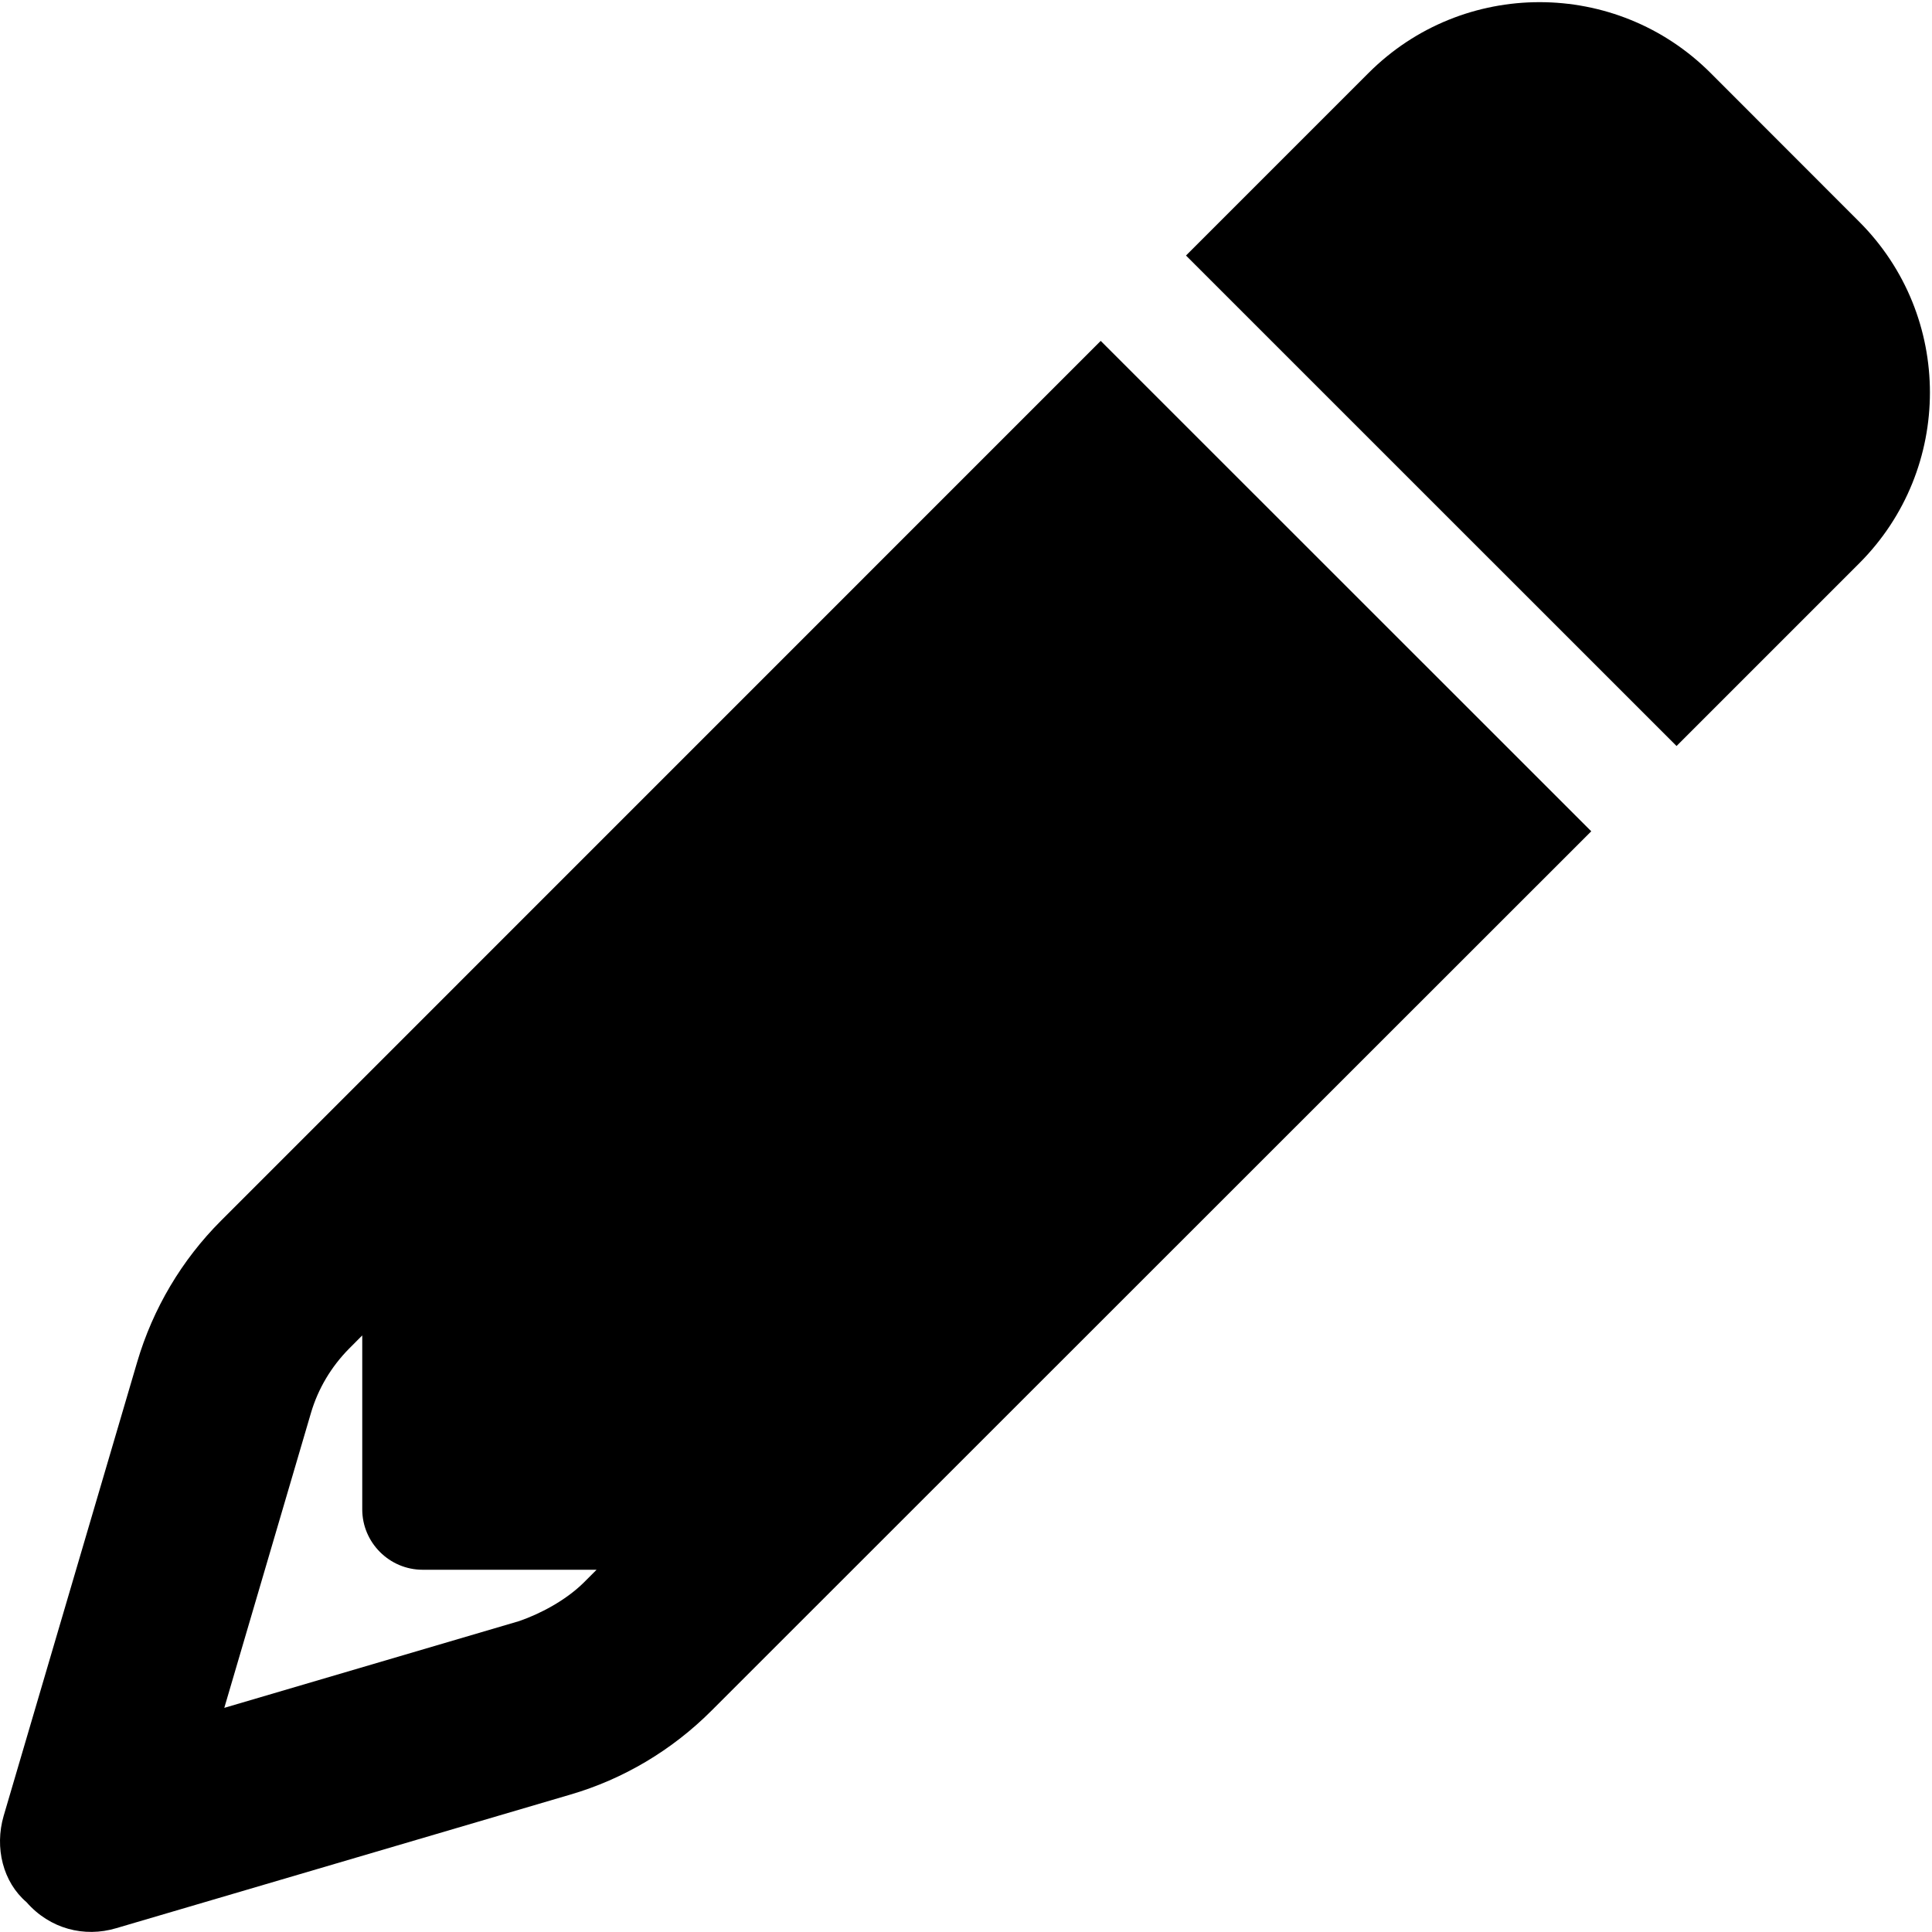
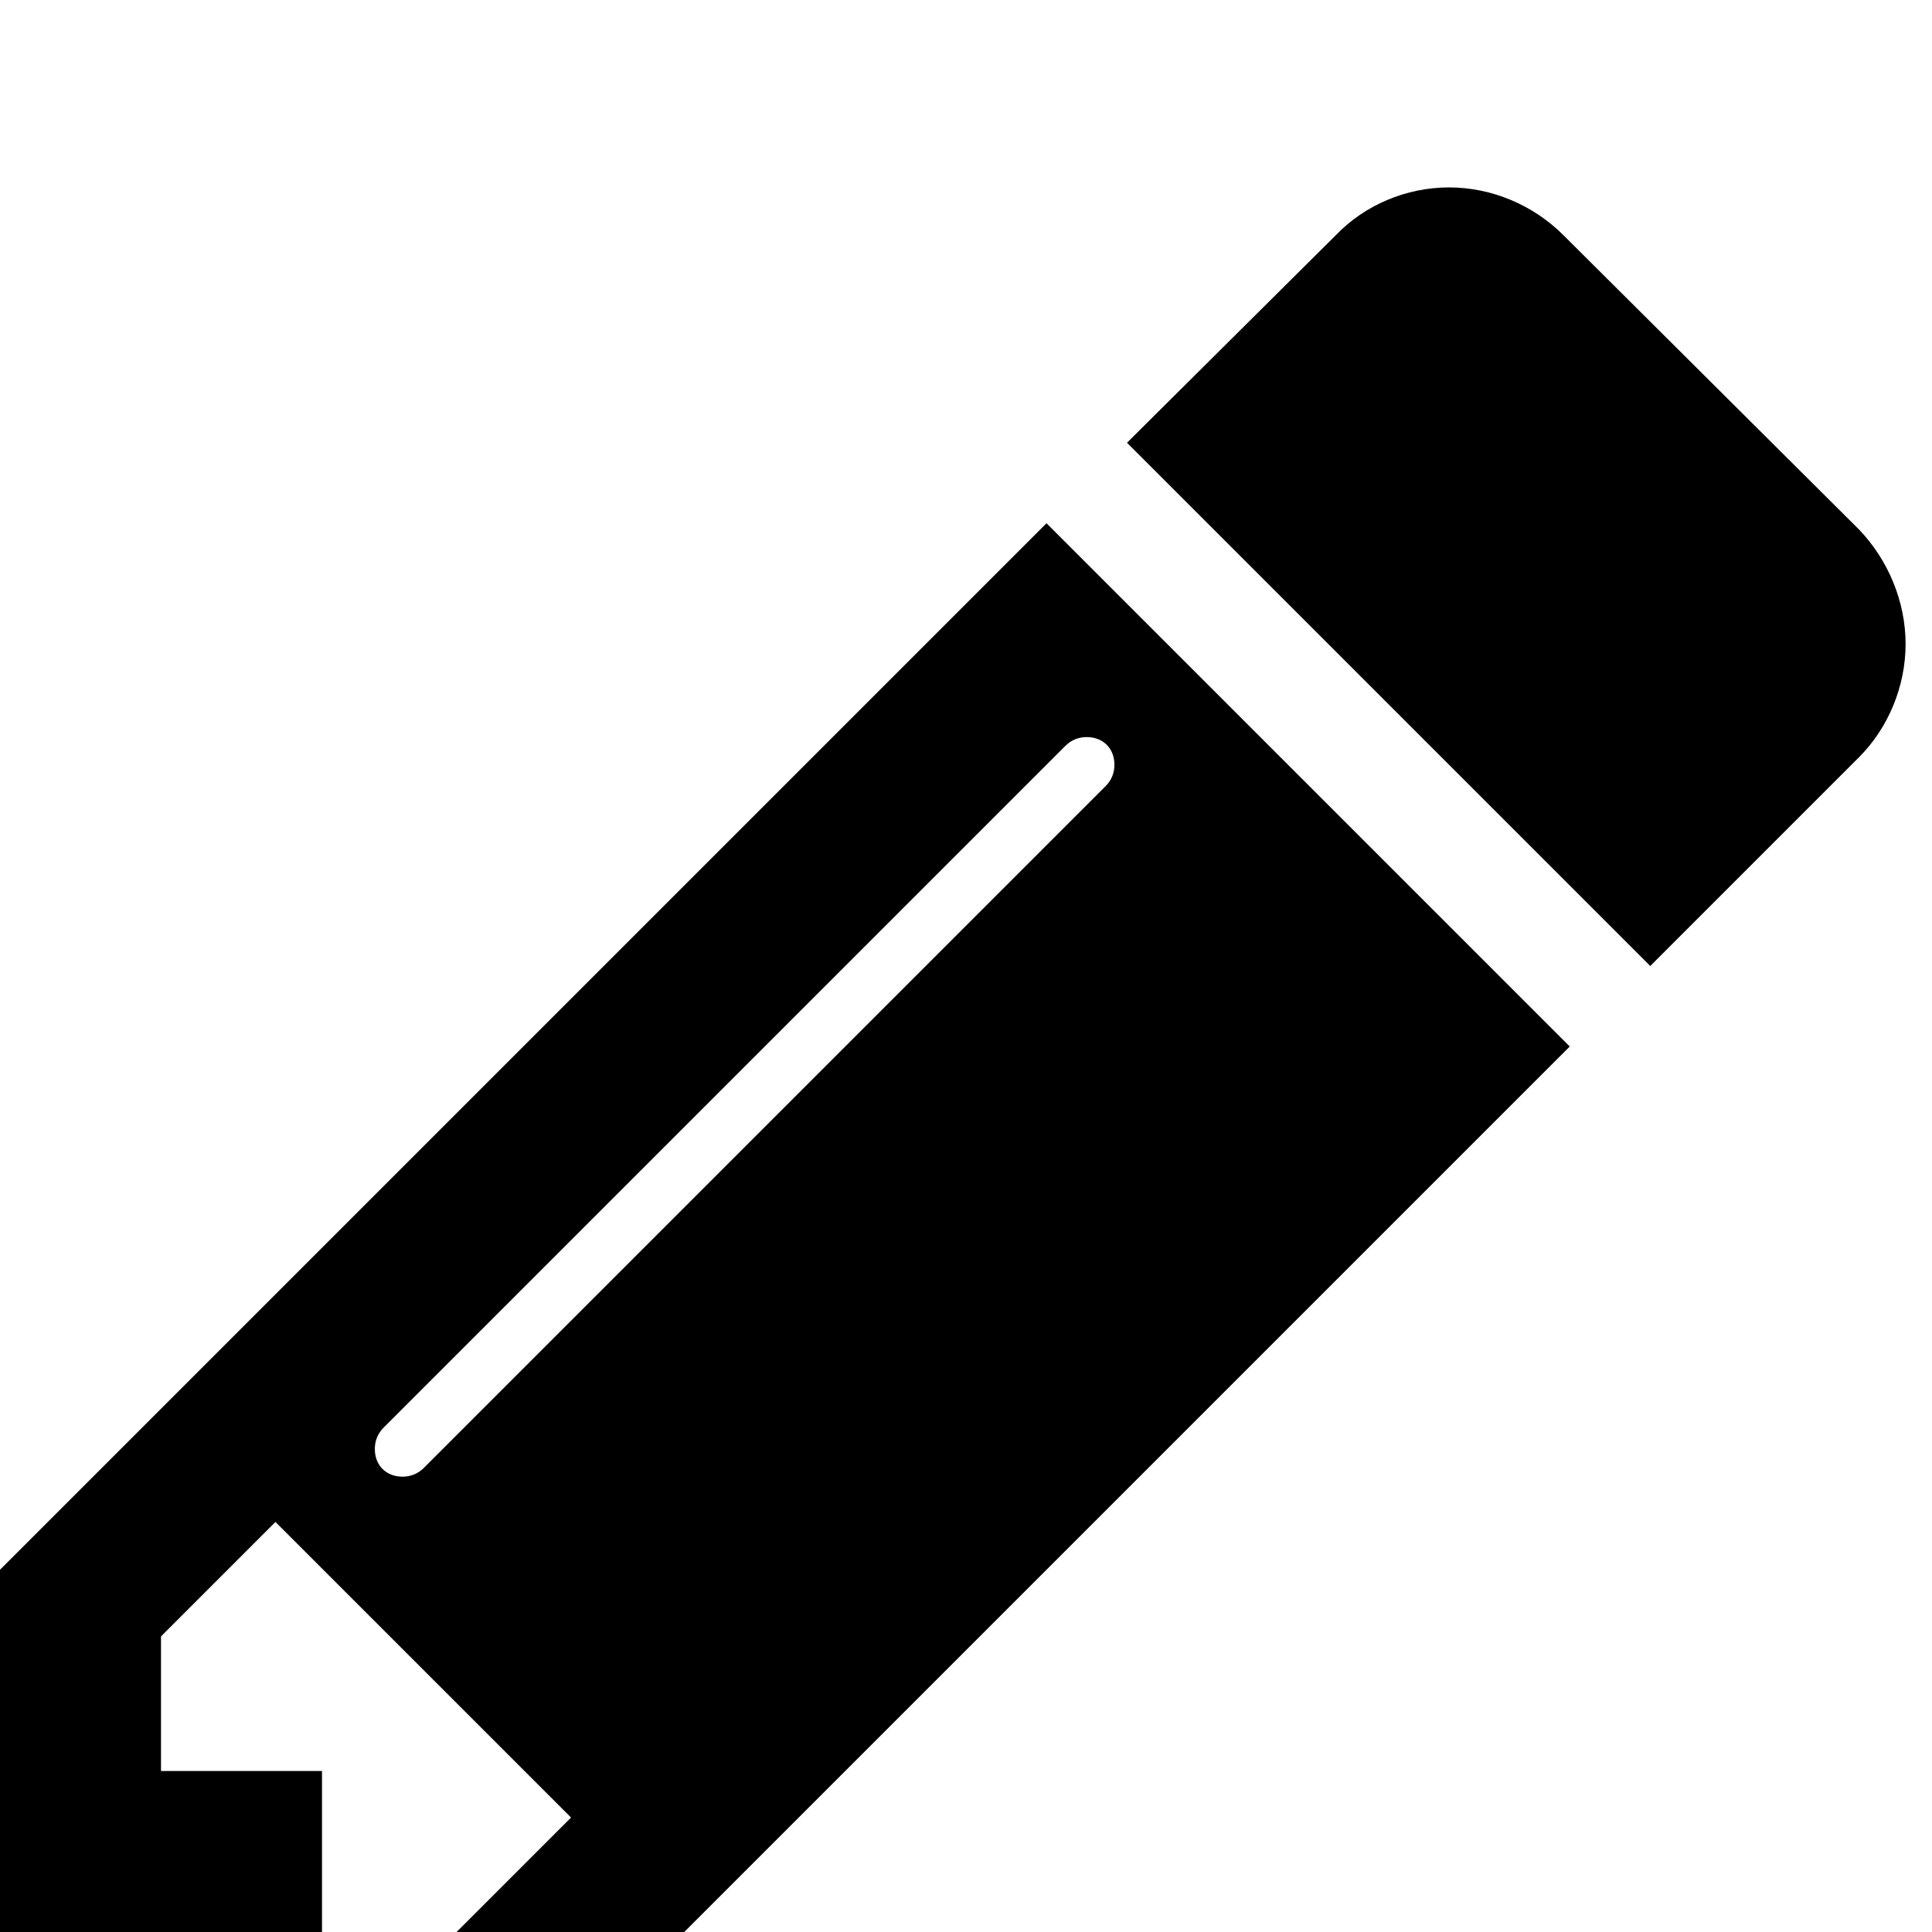
- <svg xmlns="http://www.w3.org/2000/svg" viewBox="0 0 512 512">
-   <path d="M421.7 220.3L188.5 453.4L154.6 419.5L158.1 416H112C103.2 416 96 408.8 96 400V353.9L92.51 357.4C87.78 362.2 84.31 368 82.42 374.4L59.44 452.6L137.6 429.6C143.1 427.7 149.8 424.2 154.6 419.5L188.5 453.4C178.1 463.8 165.2 471.5 151.1 475.6L30.77 511C22.35 513.5 13.24 511.2 7.03 504.1C.82 498.8-1.502 489.7 .976 481.2L36.37 360.9C40.53 346.8 48.16 333.9 58.57 323.5L291.7 90.34L421.7 220.3zM492.7 58.75C517.7 83.74 517.7 124.3 492.7 149.3L444.3 197.7L314.3 67.72L362.7 19.32C387.7-5.678 428.3-5.678 453.3 19.32L492.7 58.75z" />
+ <svg xmlns="http://www.w3.org/2000/svg" width="1536" height="1536">
+   <path d="M363 1536l91-91-235-235-91 91v107h128v128h107zm523-928c0-13-9-22-22-22-6 0-12 2-17 7l-542 542c-5 5-7 11-7 17 0 13 9 22 22 22 6 0 12-2 17-7l542-542c5-5 7-11 7-17zm-54-192l416 416-832 832H0v-416zm683 96c0 34-14 67-37 90l-166 166-416-416 166-165c23-24 56-38 90-38s67 14 91 38l235 234c23 24 37 57 37 91z" />
</svg>
